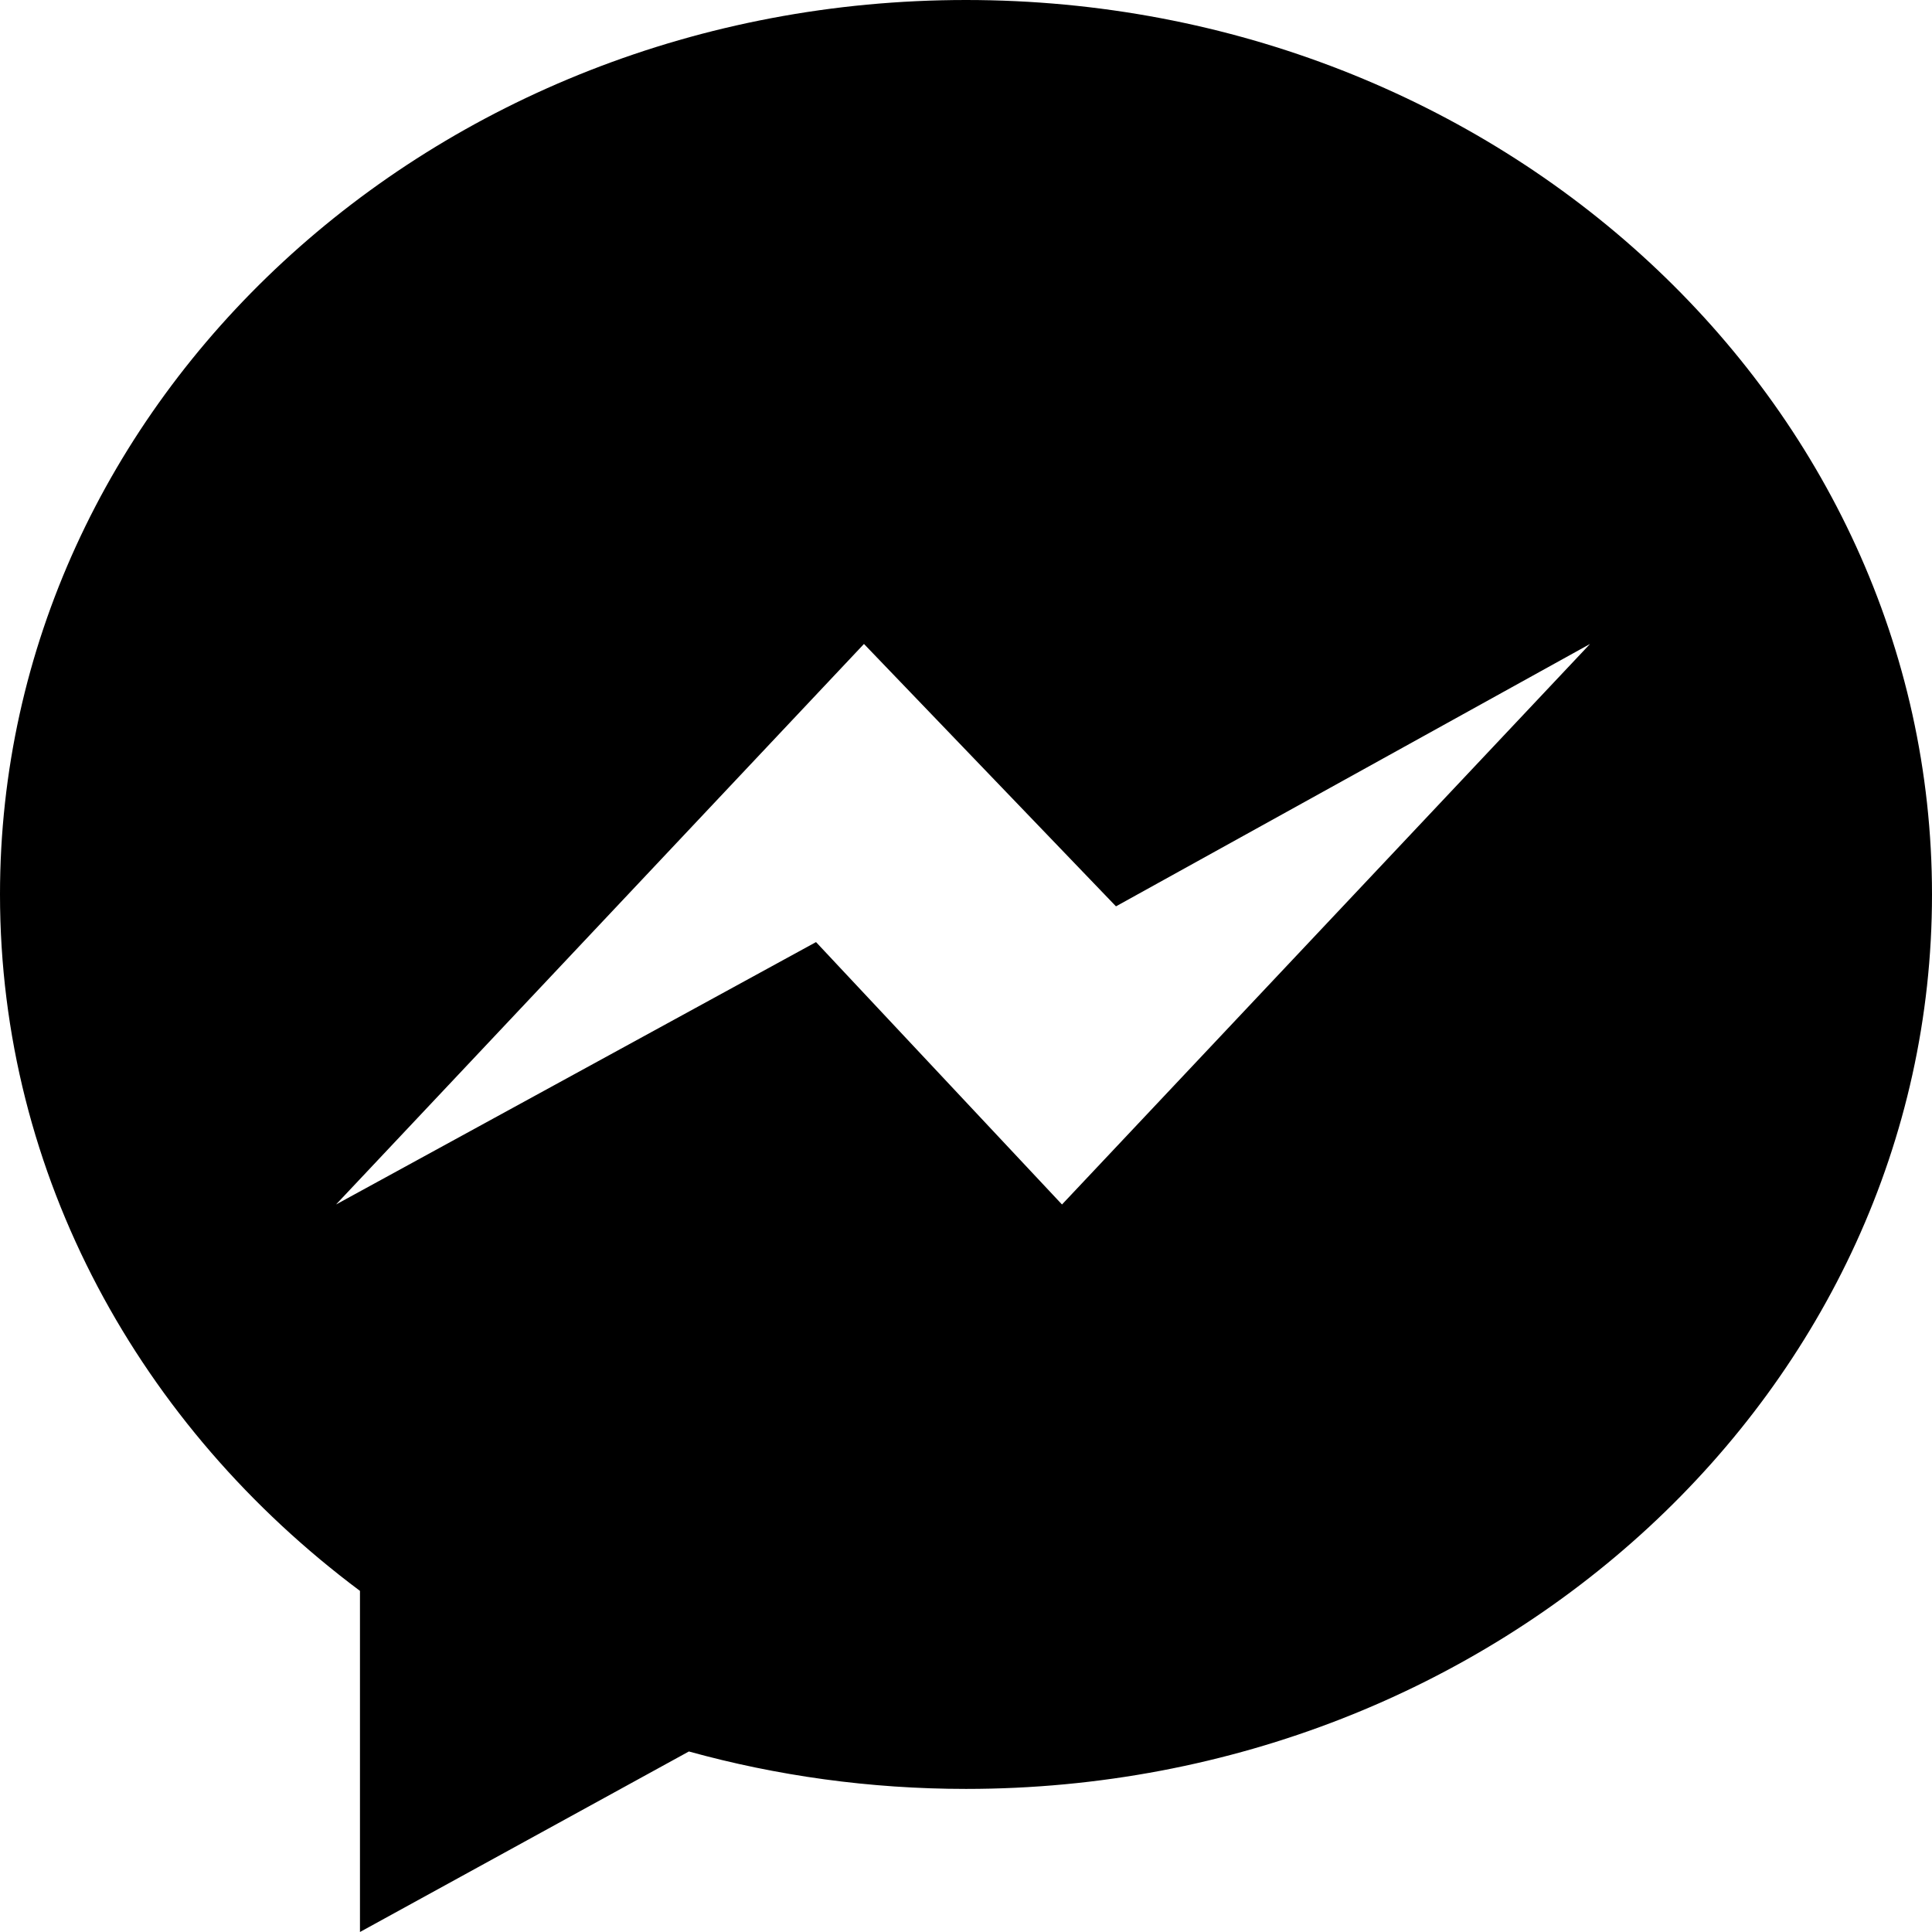
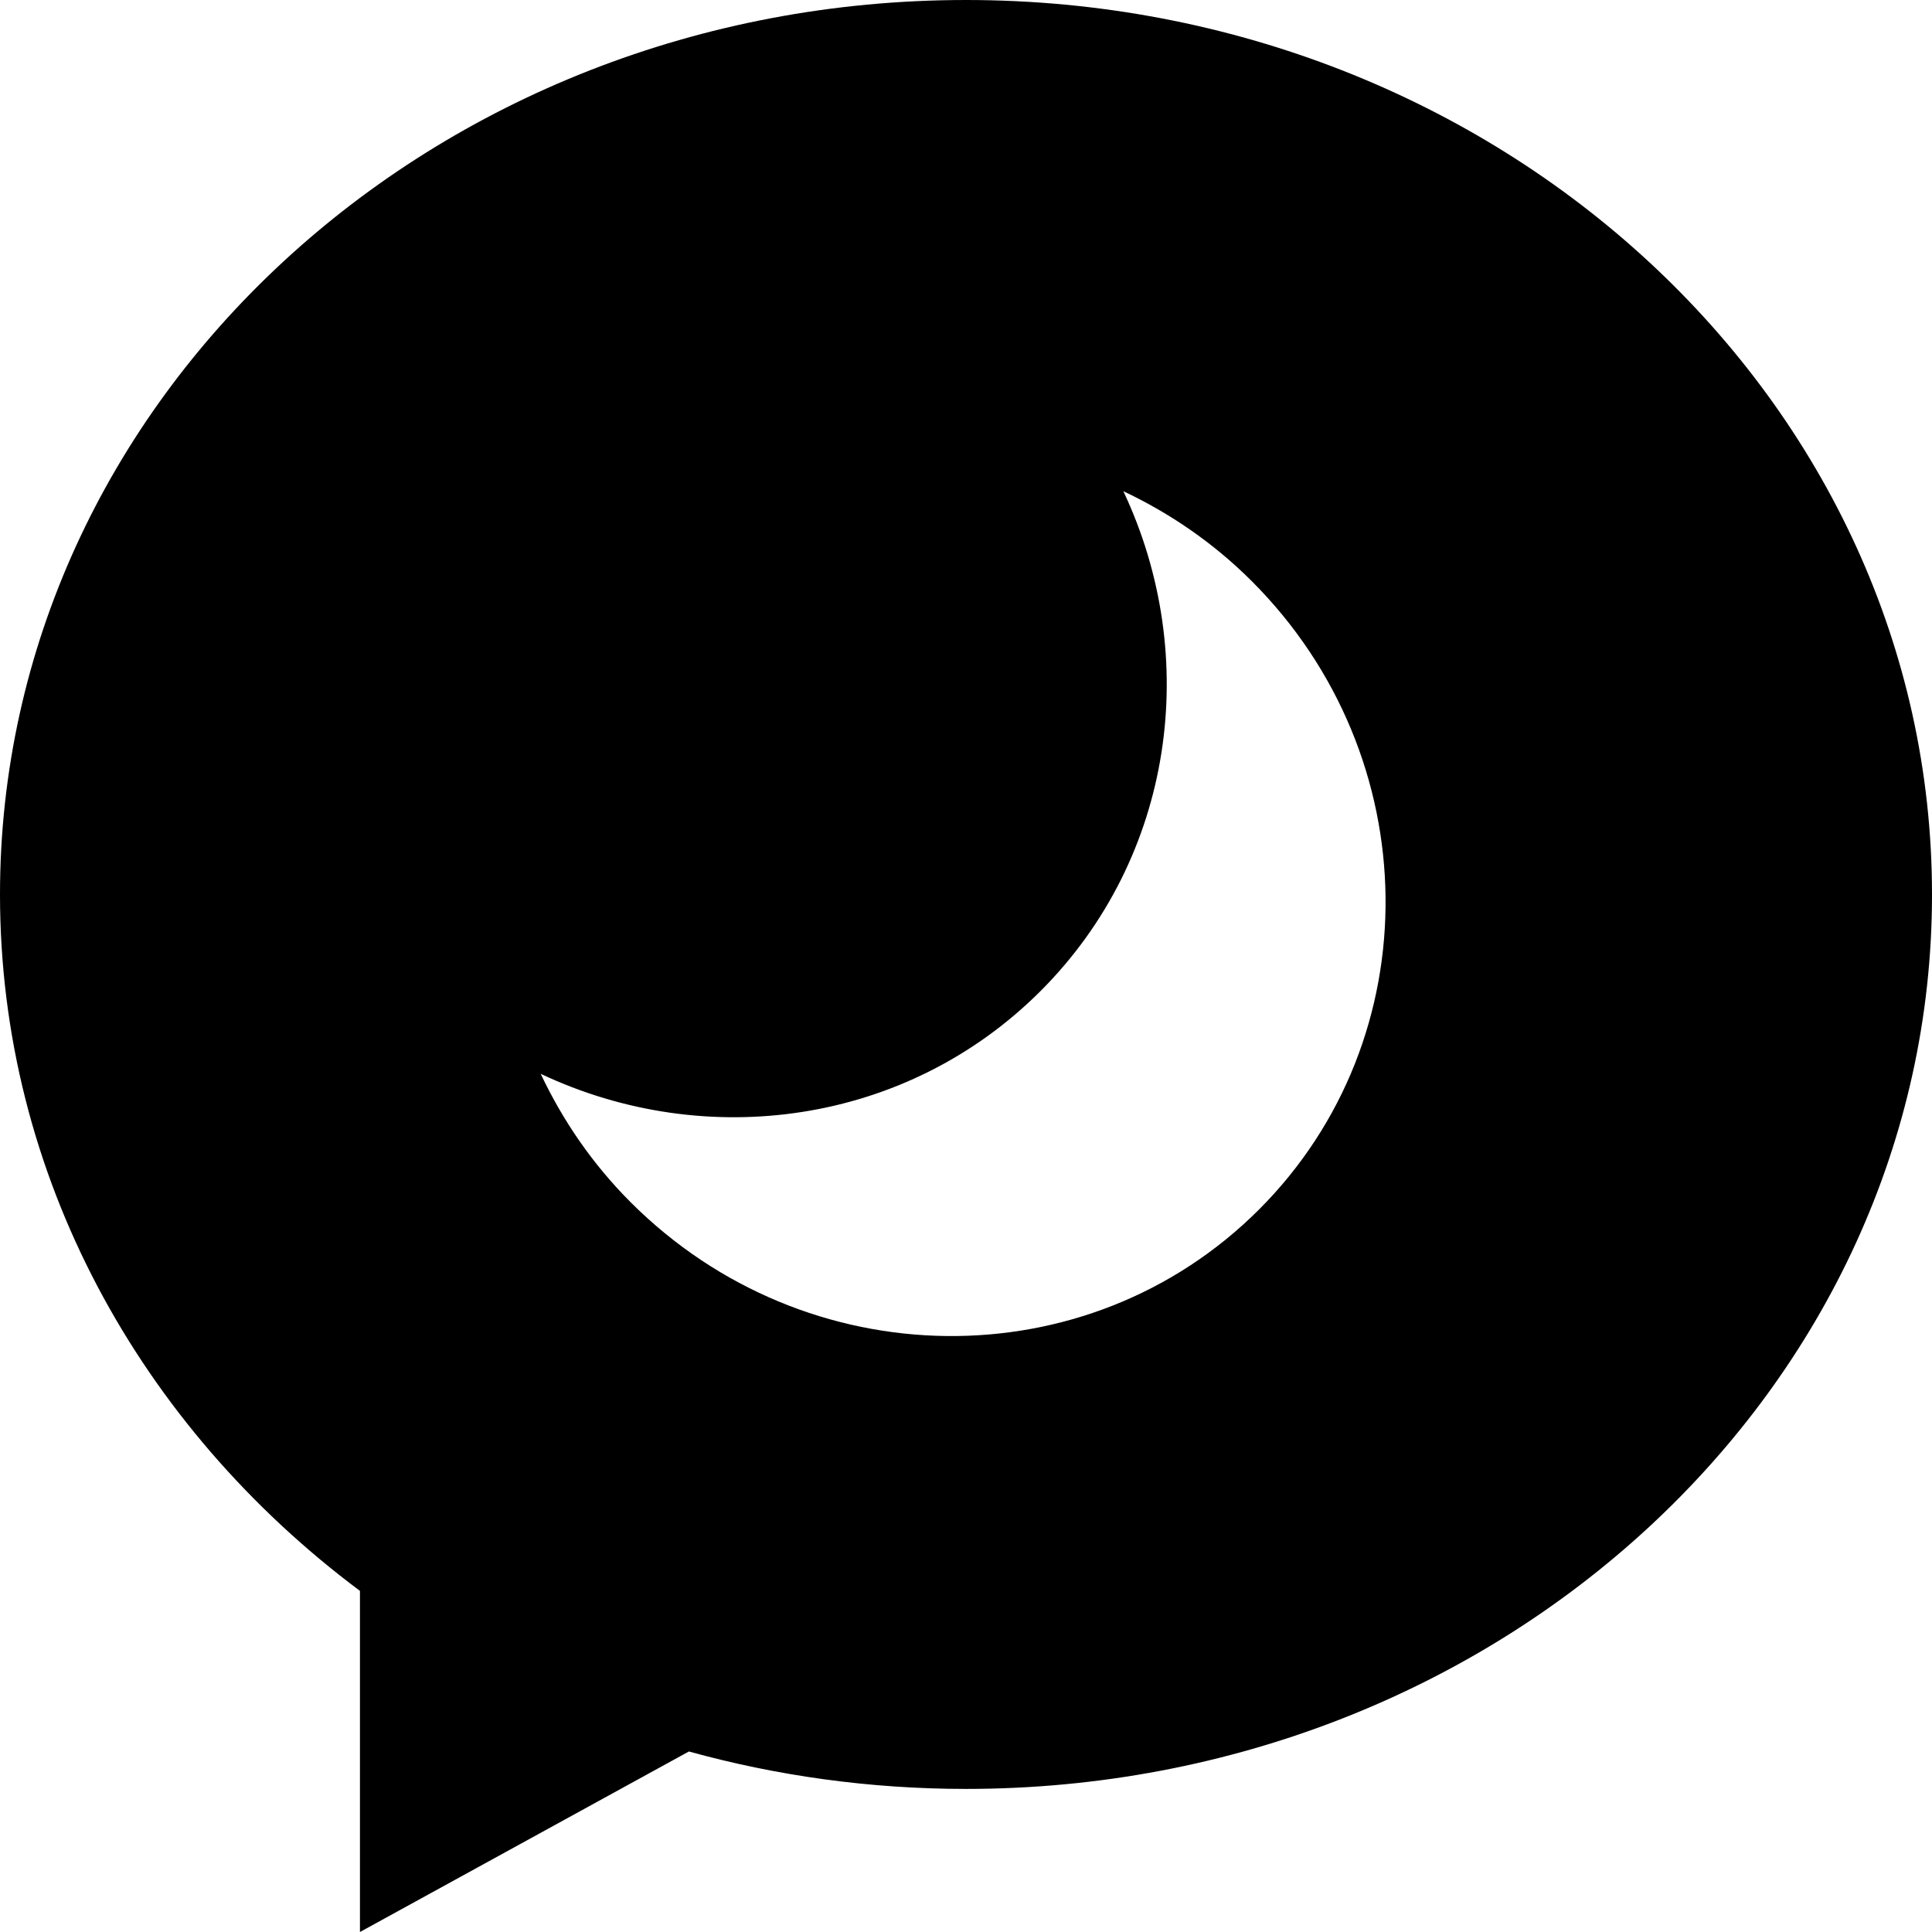
- <svg xmlns="http://www.w3.org/2000/svg" width="100%" height="100%" viewBox="0 0 16 16" version="1.1" xml:space="preserve" style="fill-rule:evenodd;clip-rule:evenodd;stroke-linejoin:round;stroke-miterlimit:2;">
-   <g transform="matrix(1,0,0,1,-4498,-5)">
-     <g id="mask-icon" transform="matrix(0.015625,0,0,0.015625,4498,5)">
+ <svg xmlns="http://www.w3.org/2000/svg" width="100%" height="100%" viewBox="0 0 1024 1024" version="1.1" xml:space="preserve" style="fill-rule:evenodd;clip-rule:evenodd;stroke-linejoin:round;stroke-miterlimit:2;">
+   <g transform="matrix(1,0,0,1,-3288,0)">
+     <g id="mask-icon" transform="matrix(1,0,0,1,3288,0)">
      <rect x="0" y="0" width="1024" height="1024" style="fill:none;" />
      <clipPath id="_clip1">
        <rect x="0" y="0" width="1024" height="1024" />
      </clipPath>
      <g clip-path="url(#_clip1)">
-         <g transform="matrix(1,0,0,1,-1096.71,-1.73241)">
-           <path d="M1608.71,1.732C1325.96,1.732 1096.71,213.956 1096.71,475.78C1096.71,624.964 1171.14,758.02 1287.5,844.932L1287.5,1025.73L1461.83,930.052C1508.36,942.916 1557.64,949.892 1608.71,949.892C1891.46,949.892 2120.71,737.668 2120.71,475.844C2120.71,213.956 1891.46,1.732 1608.71,1.732ZM1659.59,640.132L1529.22,501.06L1274.82,640.132L1554.63,343.044L1688.2,482.116L1939.46,343.044L1659.59,640.132Z" style="fill-rule:nonzero;" />
+         <g transform="matrix(1.21905,0,0,1.21905,-112.152,-112.152)">
+           <path d="M512,92C280.055,92 92,266.09 92,480.868C92,603.245 153.057,712.393 248.502,783.688L248.502,932L391.513,853.513C429.68,864.065 470.105,869.788 512,869.788C743.945,869.788 932,695.698 932,480.92C932,266.09 743.945,92 512,92ZM544.411,522.886C486.174,581.123 398.899,592.802 327.084,558.878C336.595,579.021 349.498,598.018 366.216,614.735C442.52,691.039 564.833,692.44 639.399,617.874C713.973,543.3 712.564,420.995 636.26,344.691C619.542,327.974 600.546,315.07 580.403,305.56C614.327,377.375 602.648,464.649 544.411,522.886Z" />
        </g>
      </g>
    </g>
  </g>
</svg>
